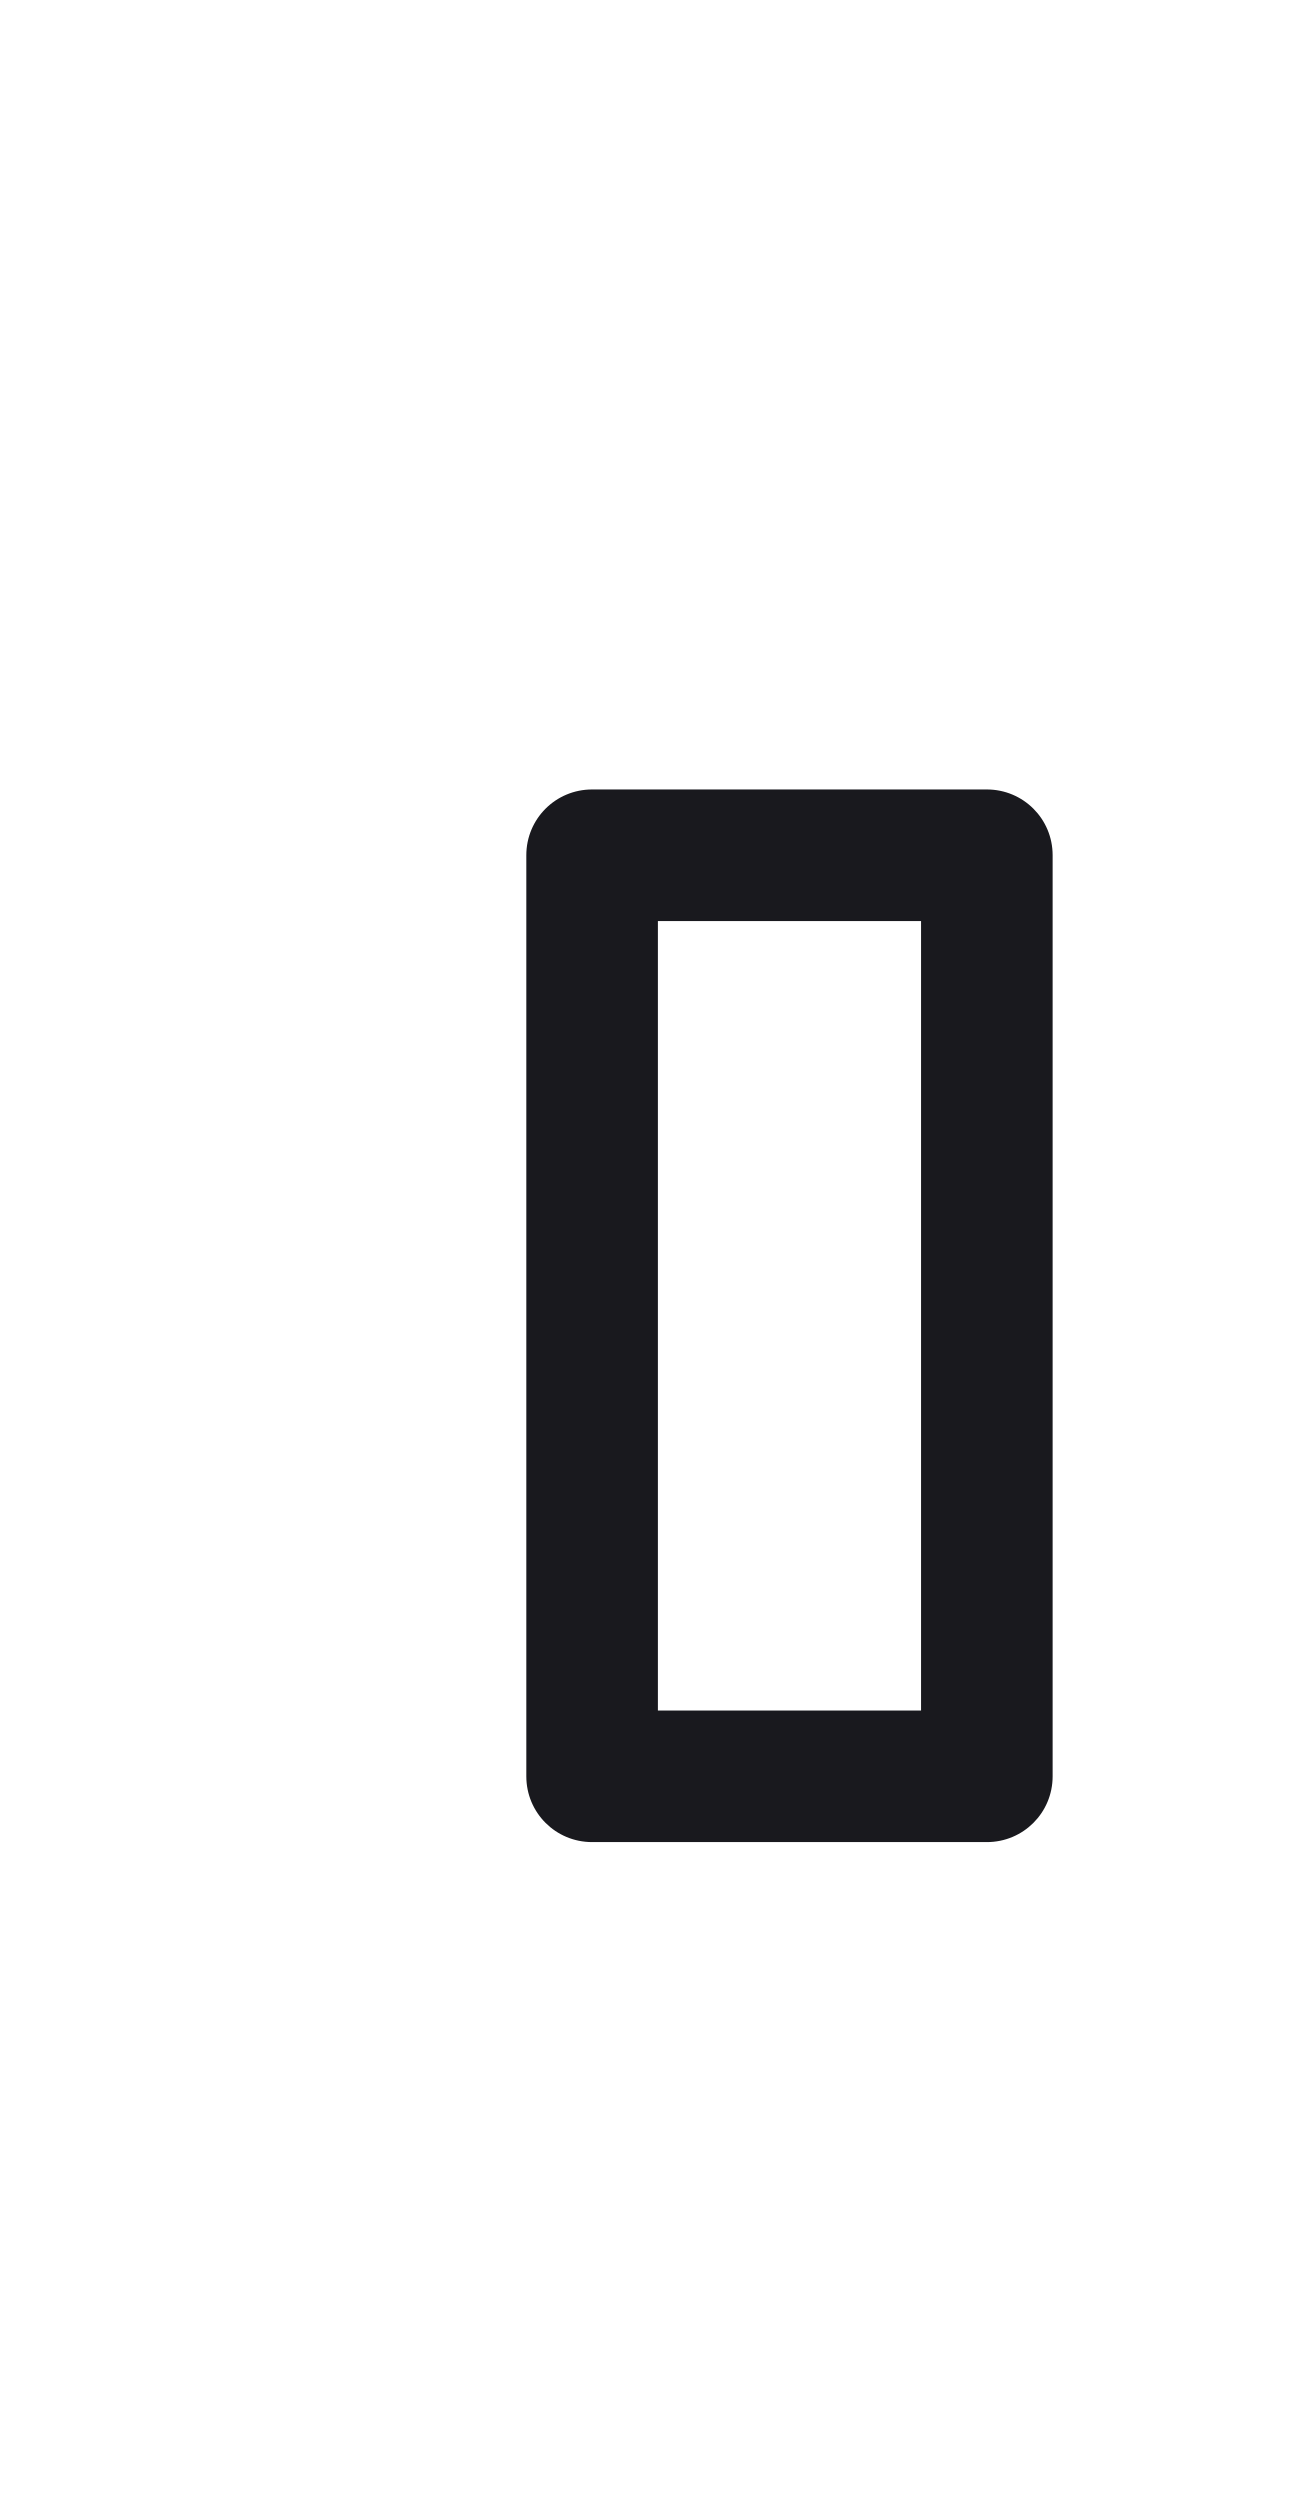
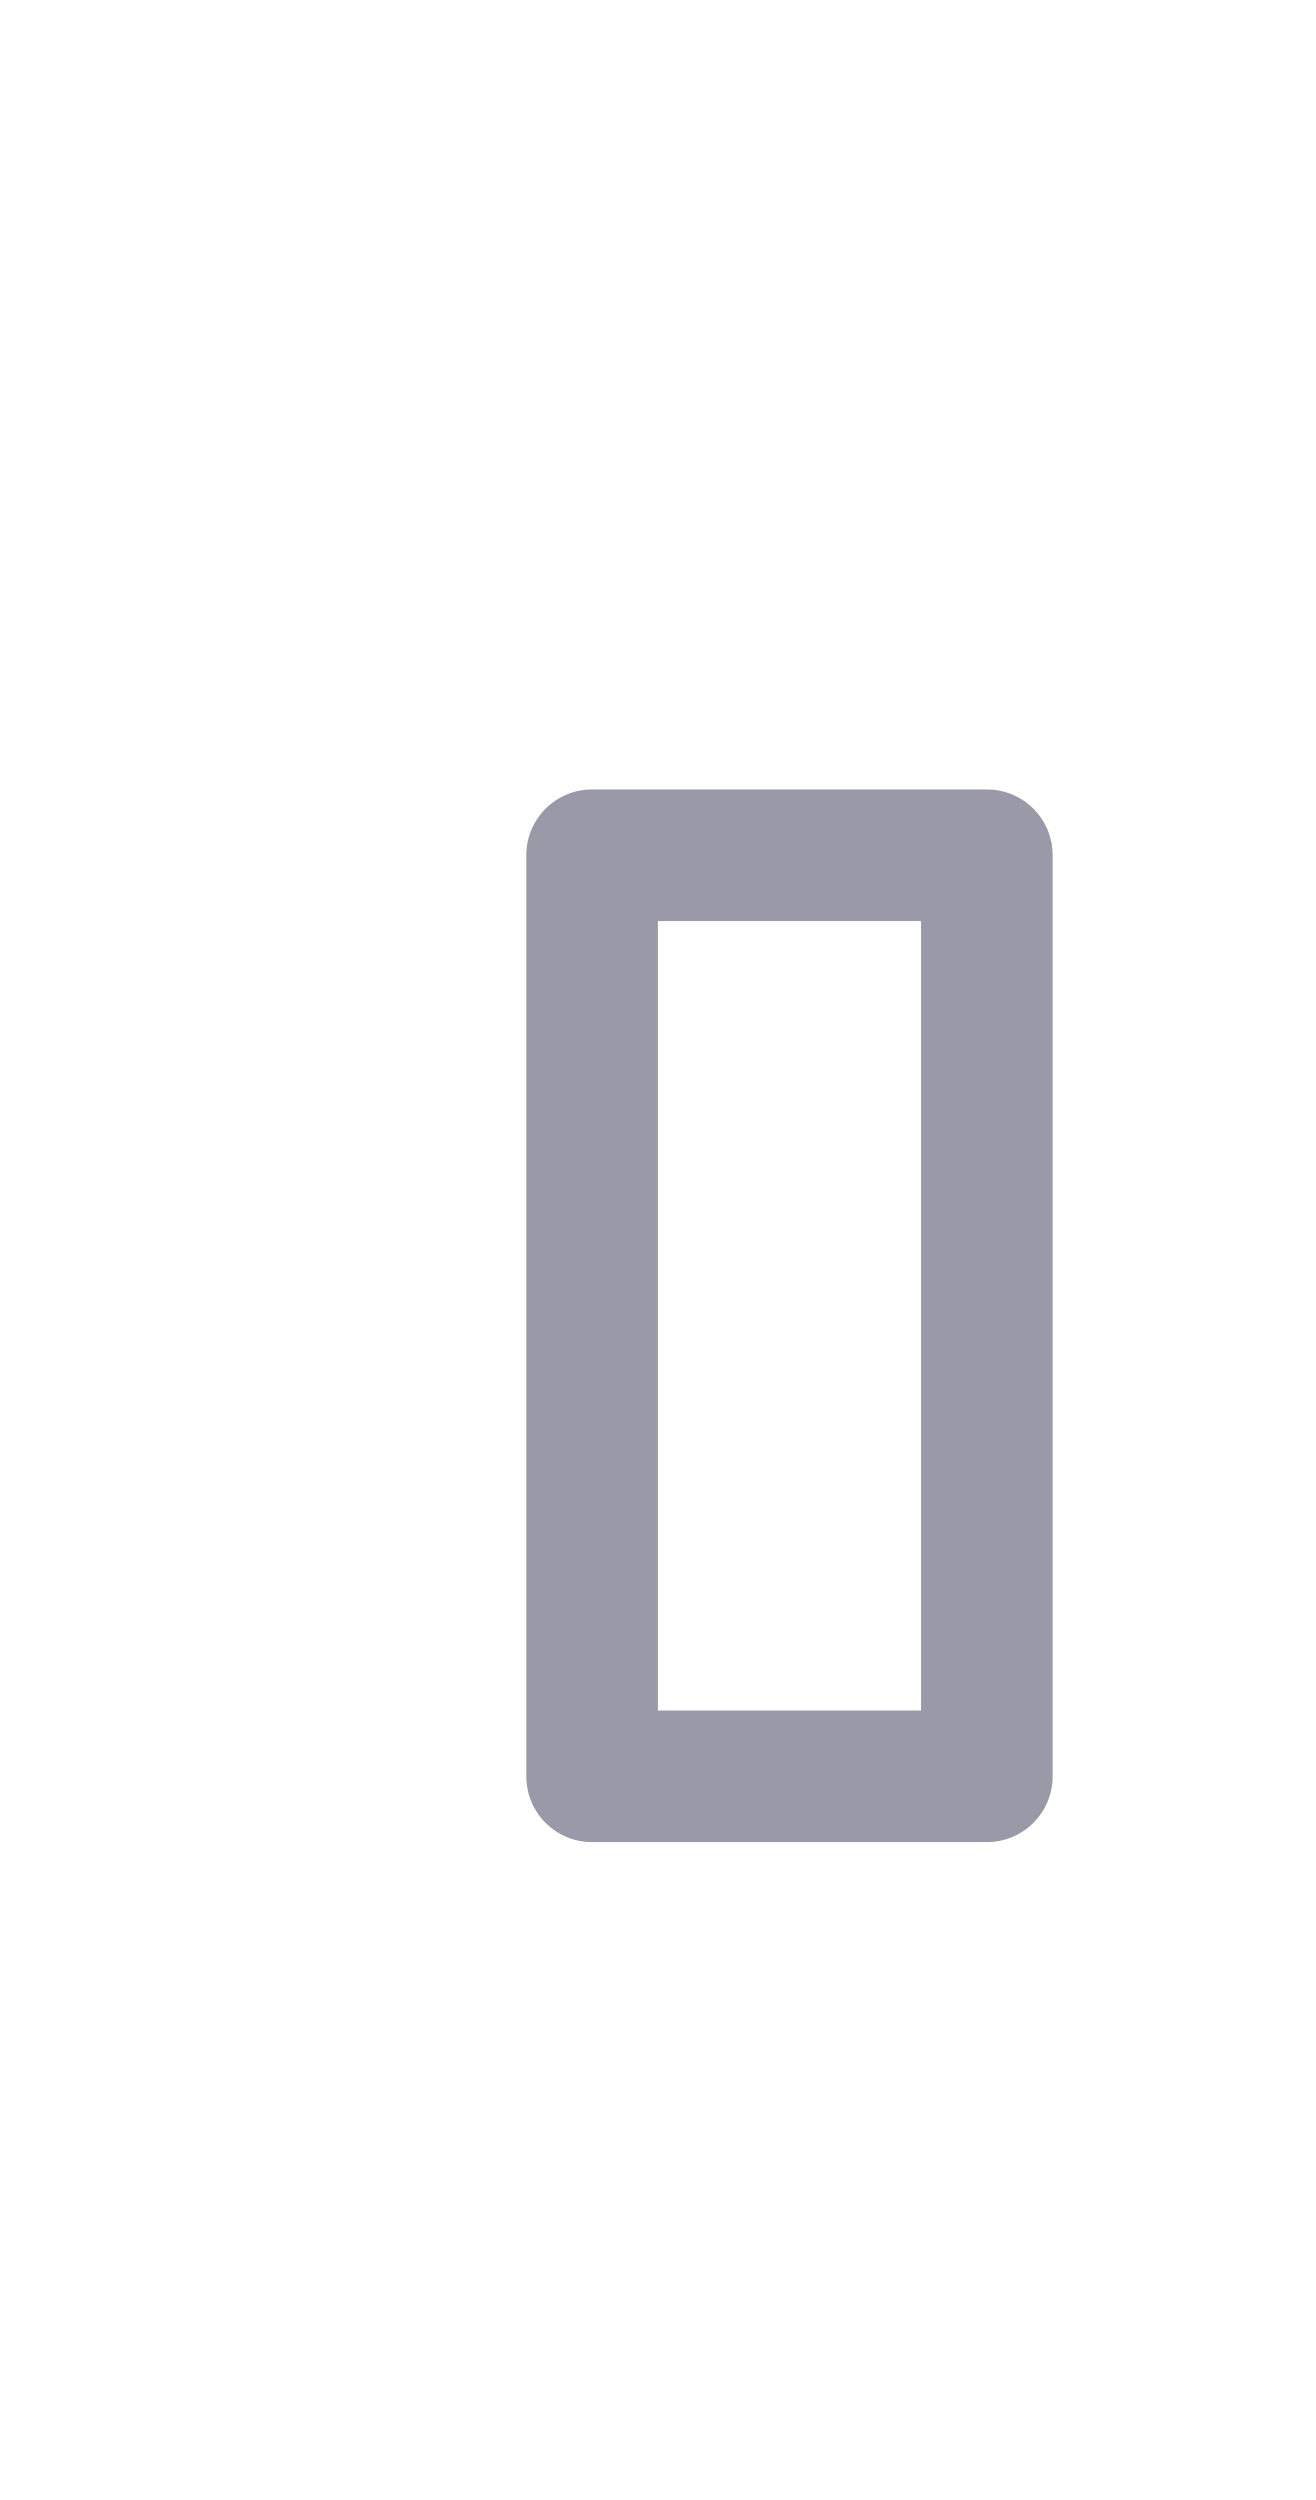
<svg xmlns="http://www.w3.org/2000/svg" width="10" height="19">
  <defs>
    <clipPath>
-       <rect width="10" height="19" x="20" y="1033.36" opacity="0.12" fill="#968264" color="#9999a8" />
+       <rect width="10" height="19" x="20" y="1033.36" opacity="0.12" fill="#3652c7" color="#9999a8" />
    </clipPath>
  </defs>
  <g transform="translate(0,-1033.362)">
-     <path d="m 4.5,1039.362 c -0.277,0 -0.5,0.223 -0.5,0.5 l 0,7 c 0,0.277 0.223,0.5 0.5,0.5 l 3,0 c 0.277,0 0.5,-0.223 0.5,-0.5 l 0,-7 c 0,-0.277 -0.223,-0.5 -0.5,-0.5 l -3,0 z m 0.5,1 2,0 0,6 -2,0 0,-6 z" fill="#19191e" />
+     <path d="m 4.5,1039.362 c -0.277,0 -0.5,0.223 -0.5,0.5 l 0,7 c 0,0.277 0.223,0.5 0.5,0.5 l 3,0 c 0.277,0 0.5,-0.223 0.5,-0.5 l 0,-7 c 0,-0.277 -0.223,-0.5 -0.5,-0.5 l -3,0 z m 0.5,1 2,0 0,6 -2,0 0,-6 z" fill="#9999a8" />
  </g>
</svg>
